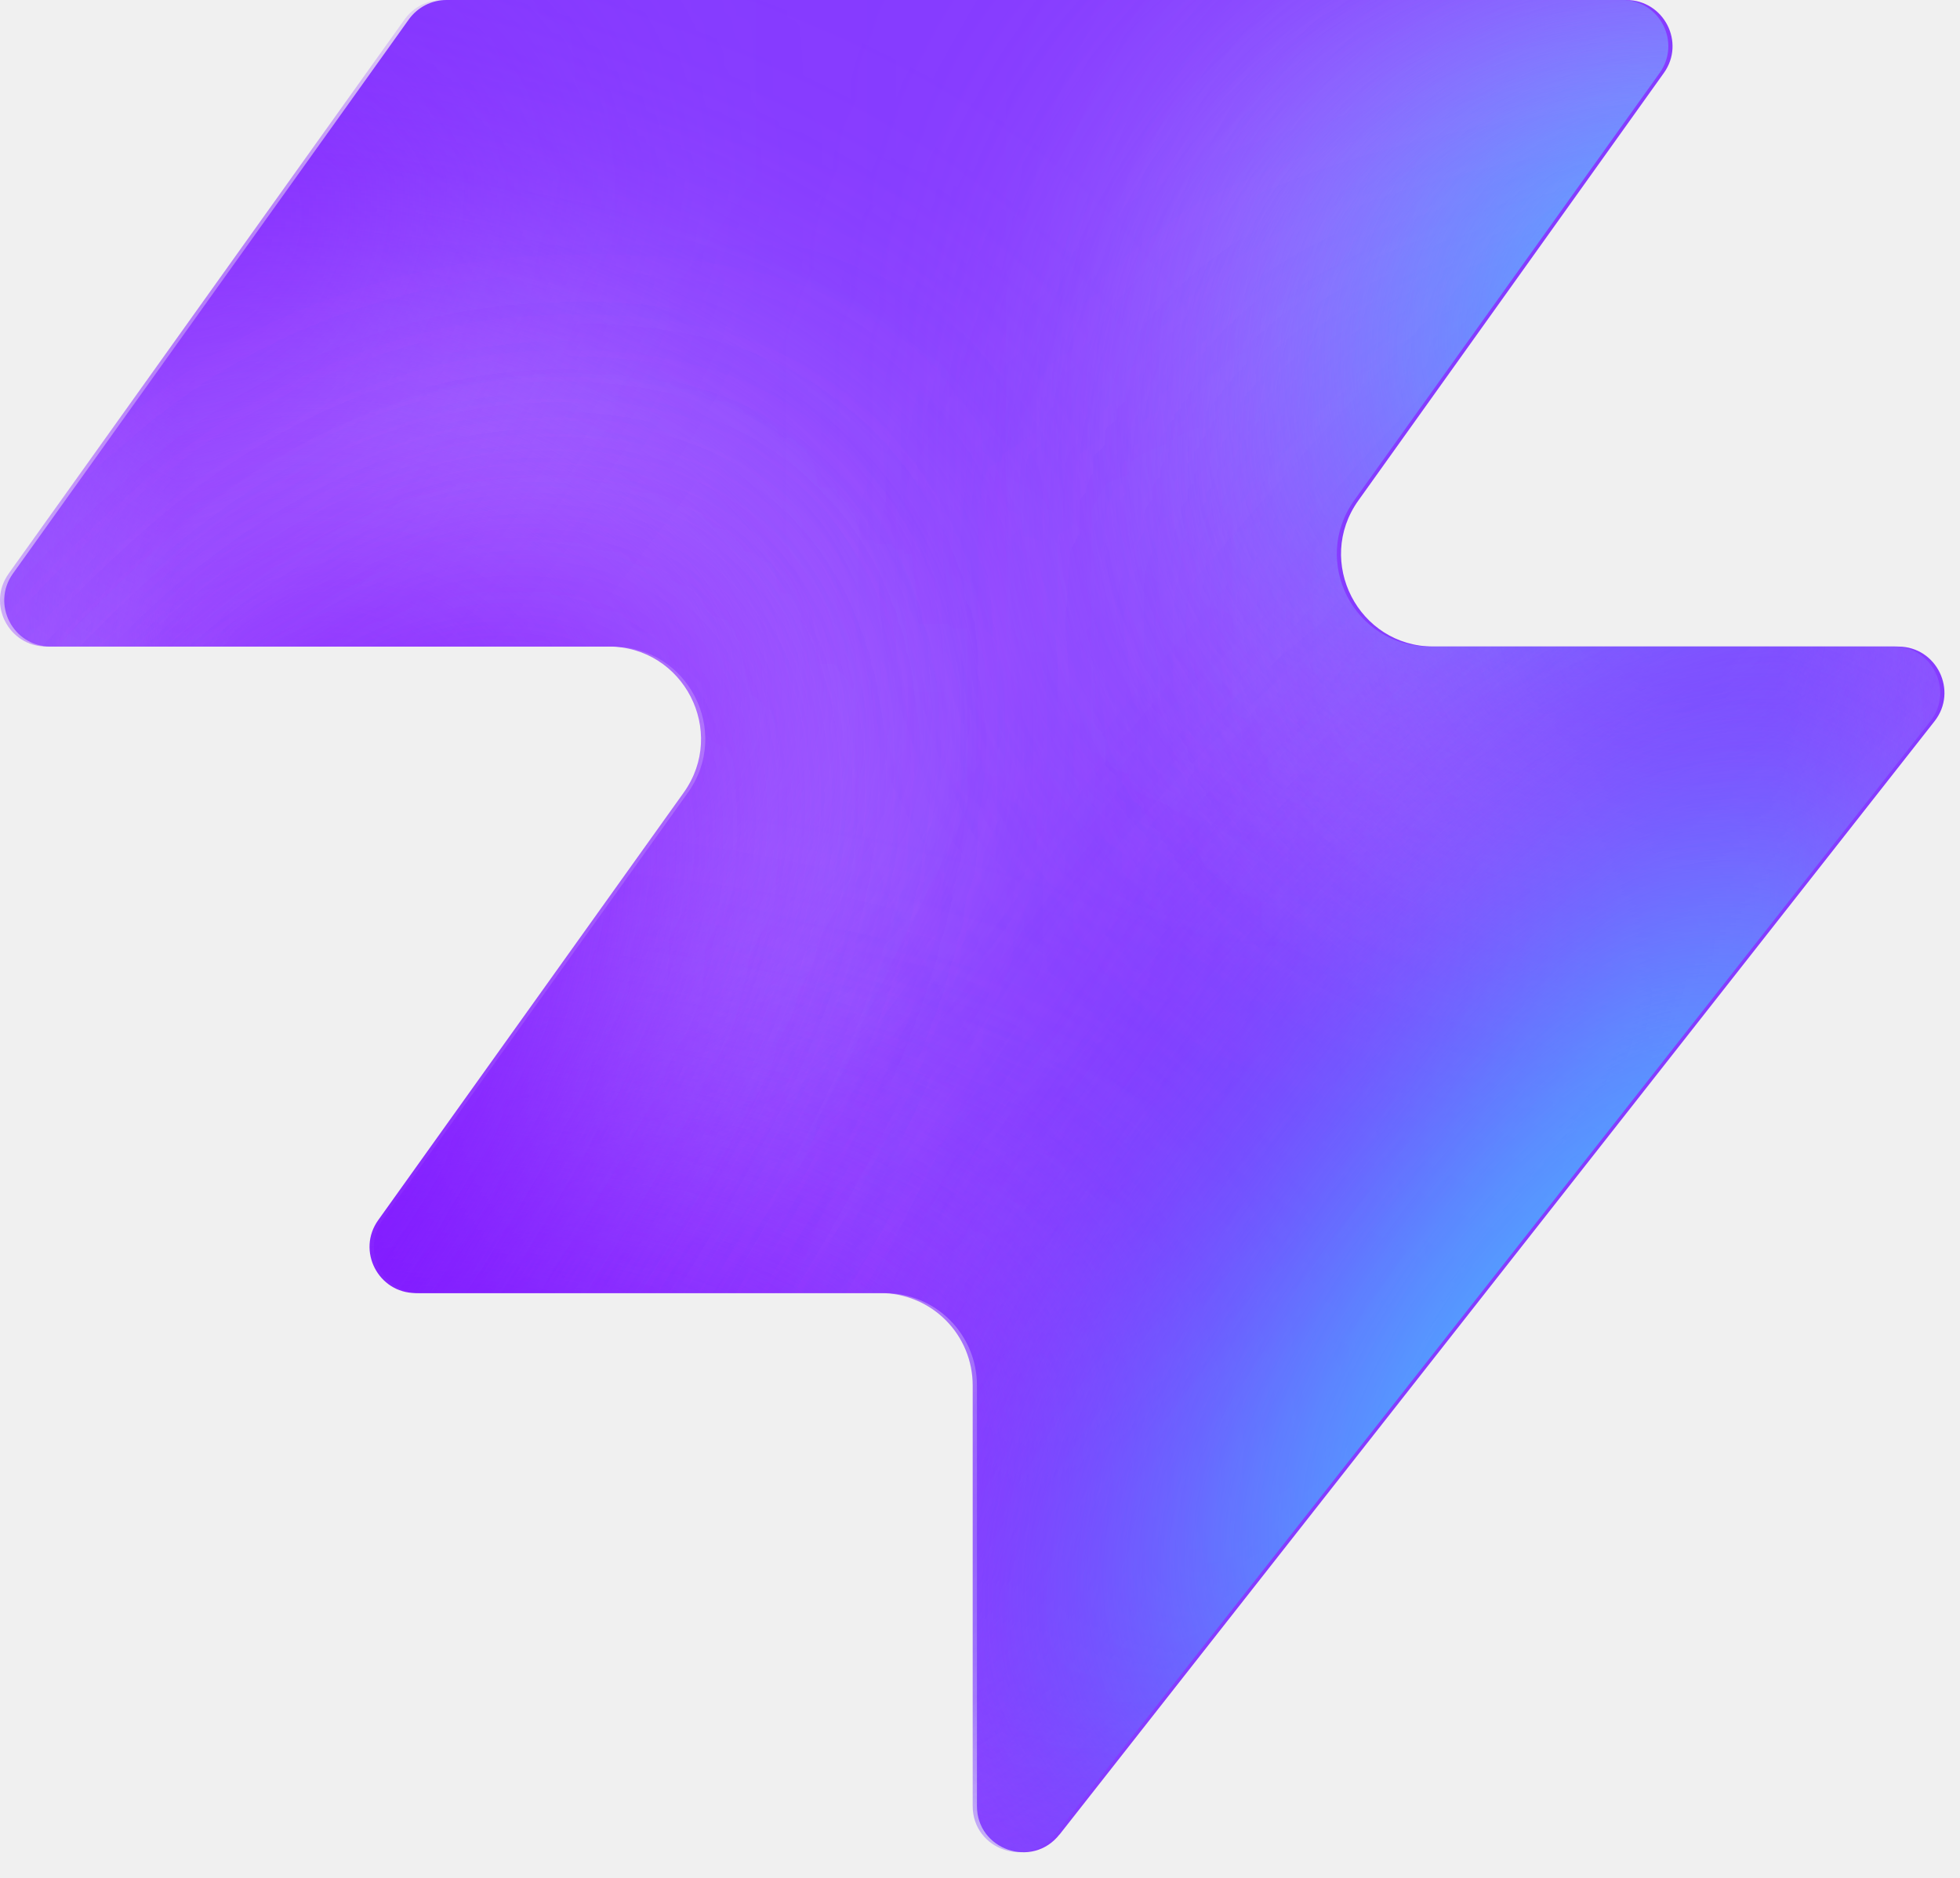
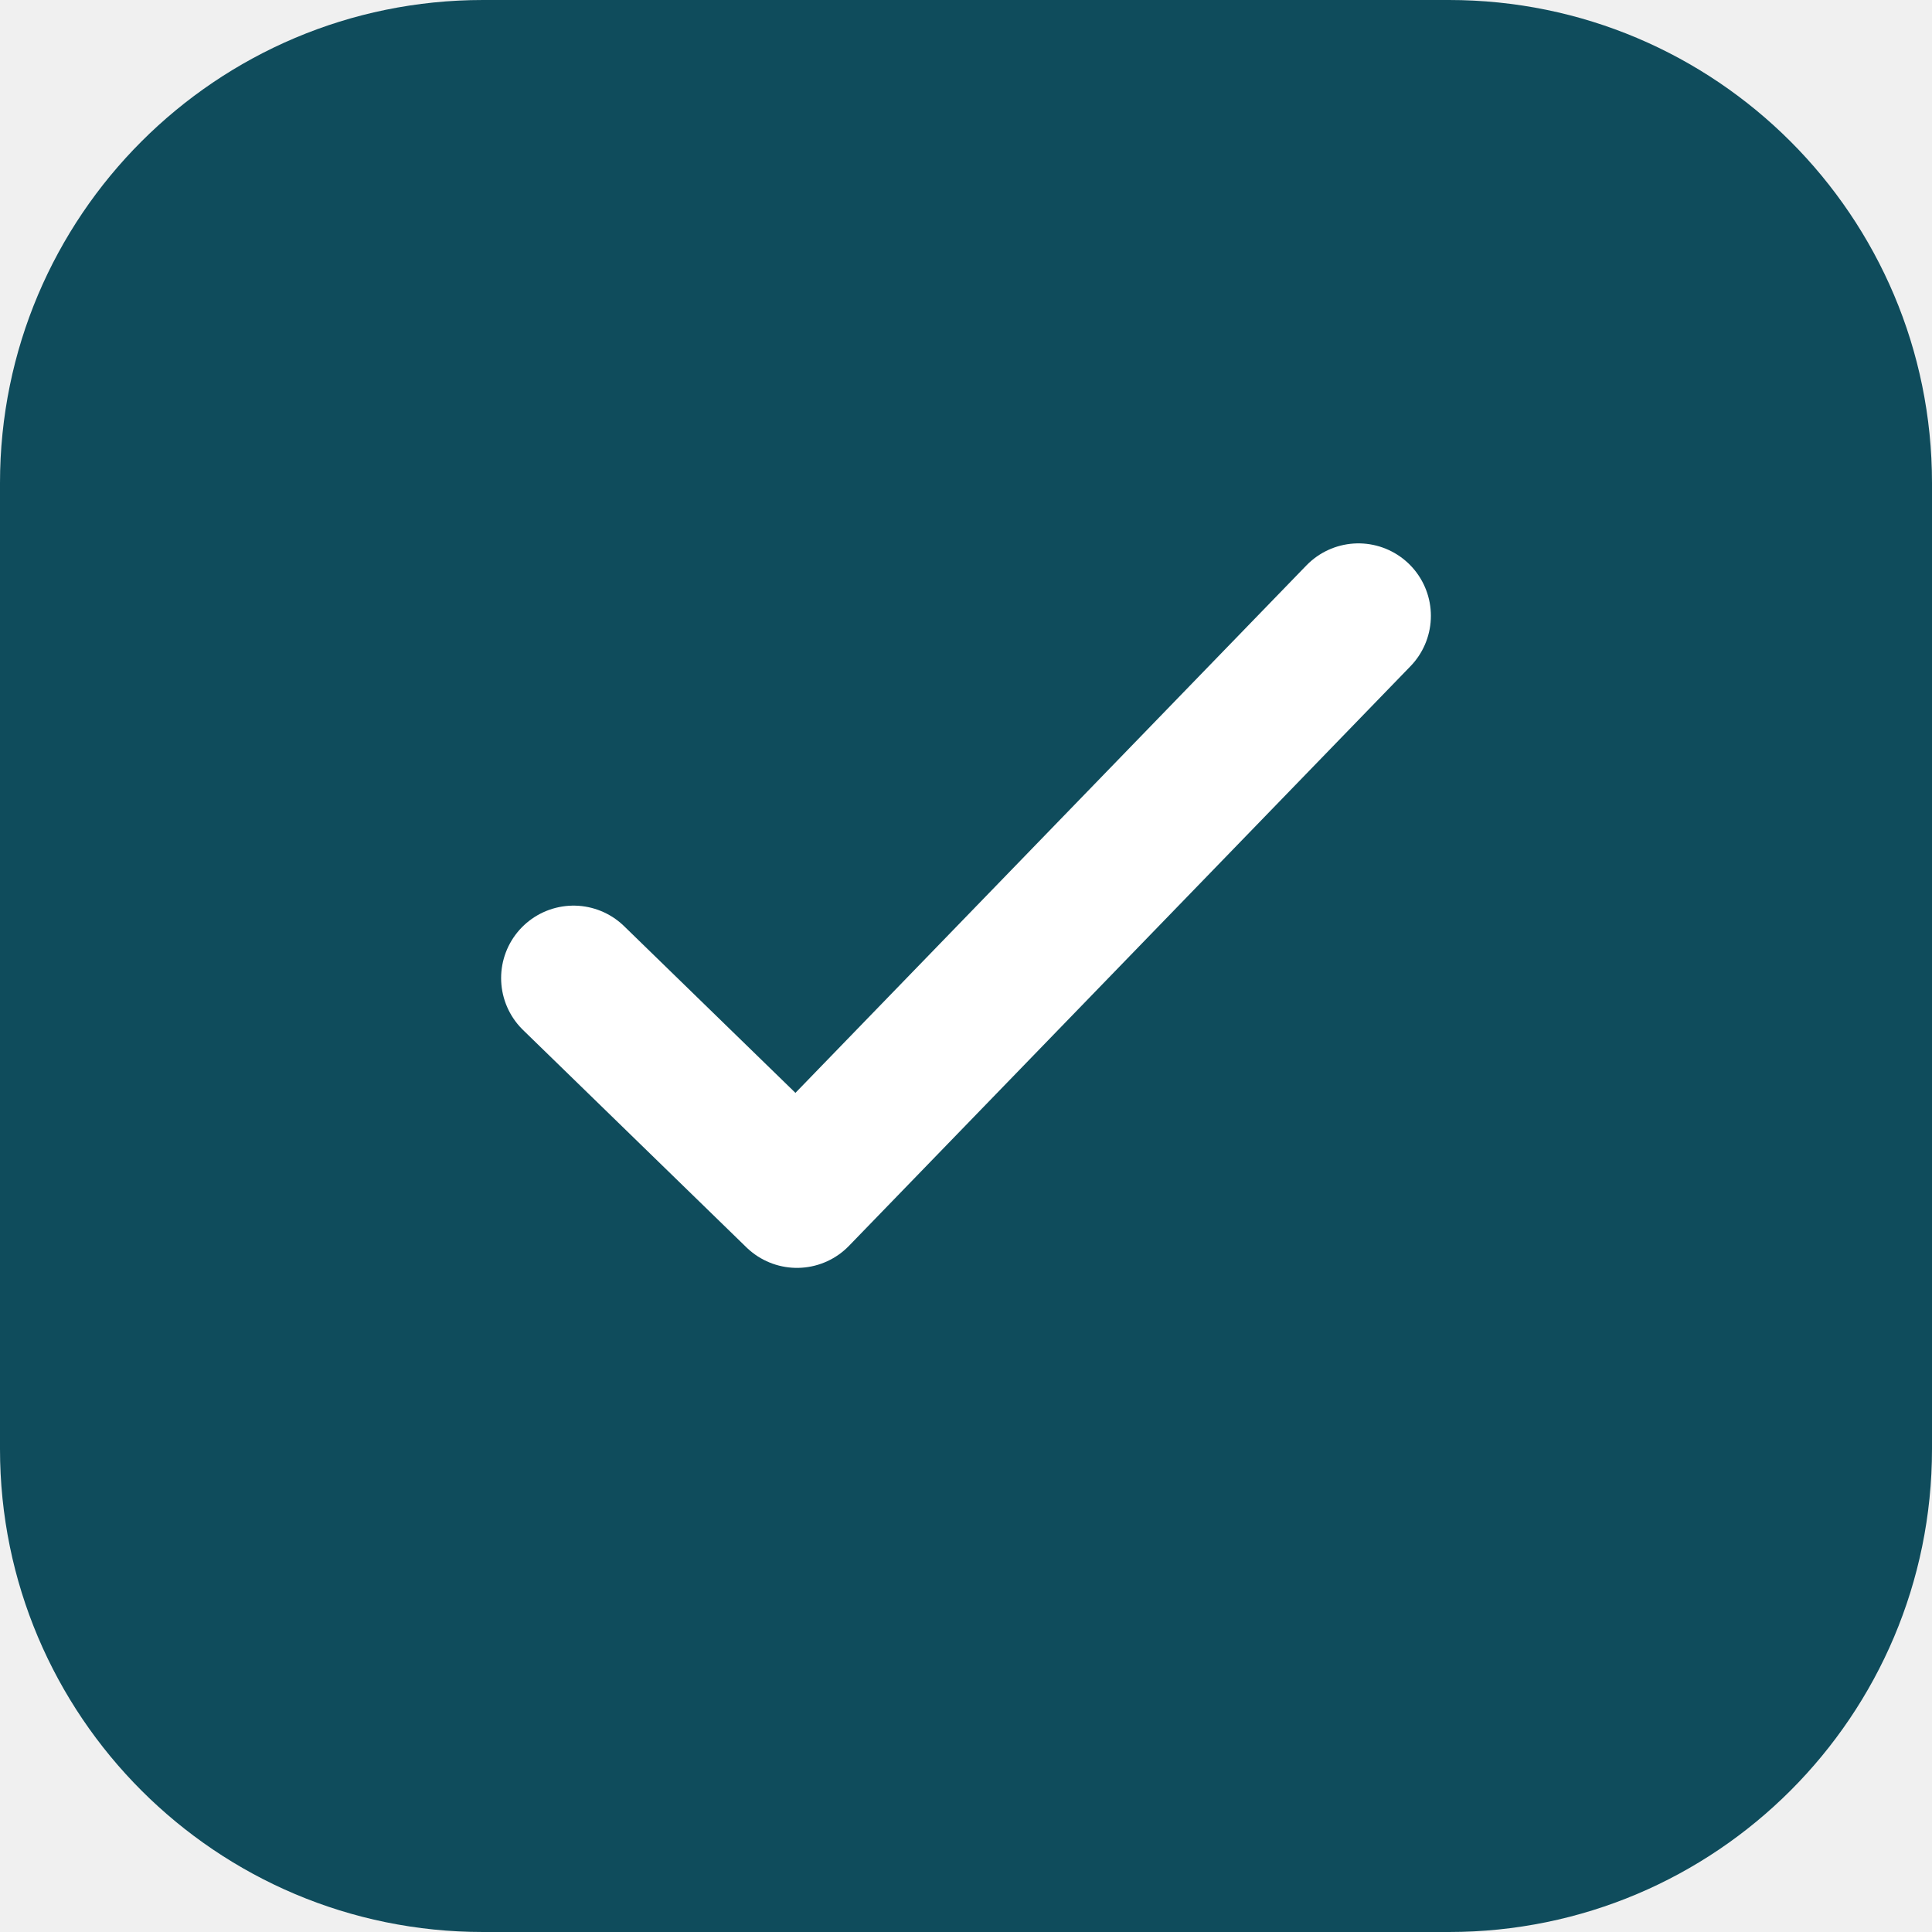
- <svg xmlns="http://www.w3.org/2000/svg" width="48" height="46" fill="none" viewBox="0 0 48 46">
-   <path fill="#863bff" d="M25.946 44.938c-.664.845-2.021.375-2.021-.698V33.937a2.26 2.26 0 0 0-2.262-2.262H10.287c-.92 0-1.456-1.04-.92-1.788l7.48-10.471c1.07-1.497 0-3.578-1.842-3.578H1.237c-.92 0-1.456-1.04-.92-1.788L10.013.474c.214-.297.556-.474.92-.474h28.894c.92 0 1.456 1.04.92 1.788l-7.48 10.471c-1.07 1.498 0 3.579 1.842 3.579h11.377c.943 0 1.473 1.088.89 1.83L25.947 44.94z" style="fill:#863bff;fill:color(display-p3 .525 .23 1);fill-opacity:1" />
-   <mask id="a" width="48" height="46" x="0" y="0" maskUnits="userSpaceOnUse" style="mask-type:alpha">
-     <path fill="#000" d="M25.842 44.938c-.664.844-2.021.375-2.021-.698V33.937a2.26 2.26 0 0 0-2.262-2.262H10.183c-.92 0-1.456-1.04-.92-1.788l7.48-10.471c1.07-1.498 0-3.579-1.842-3.579H1.133c-.92 0-1.456-1.04-.92-1.787L9.91.473c.214-.297.556-.474.92-.474h28.894c.92 0 1.456 1.04.92 1.788l-7.48 10.471c-1.07 1.498 0 3.578 1.842 3.578h11.377c.943 0 1.473 1.088.89 1.832L25.843 44.94z" style="fill:#000;fill-opacity:1" />
-   </mask>
-   <g mask="url(#a)">
-     <g filter="url(#b)">
-       <ellipse cx="5.508" cy="14.704" fill="#ede6ff" rx="5.508" ry="14.704" style="fill:#ede6ff;fill:color(display-p3 .927 .903 1);fill-opacity:1" transform="matrix(.00324 1 1 -.00324 -4.47 31.516)" />
-     </g>
-     <g filter="url(#c)">
-       <ellipse cx="10.399" cy="29.851" fill="#ede6ff" rx="10.399" ry="29.851" style="fill:#ede6ff;fill:color(display-p3 .927 .903 1);fill-opacity:1" transform="matrix(.00324 1 1 -.00324 -39.328 7.883)" />
-     </g>
-     <g filter="url(#d)">
-       <ellipse cx="5.508" cy="30.487" fill="#7e14ff" rx="5.508" ry="30.487" style="fill:#7e14ff;fill:color(display-p3 .492 .077 1);fill-opacity:1" transform="rotate(89.814 -25.913 -14.639)scale(1 -1)" />
-     </g>
-     <g filter="url(#e)">
-       <ellipse cx="5.508" cy="30.599" fill="#7e14ff" rx="5.508" ry="30.599" style="fill:#7e14ff;fill:color(display-p3 .492 .077 1);fill-opacity:1" transform="rotate(89.814 -32.644 -3.334)scale(1 -1)" />
-     </g>
-     <g filter="url(#f)">
-       <ellipse cx="5.508" cy="30.599" fill="#7e14ff" rx="5.508" ry="30.599" style="fill:#7e14ff;fill:color(display-p3 .492 .077 1);fill-opacity:1" transform="matrix(.00324 1 1 -.00324 -34.34 30.47)" />
-     </g>
-     <g filter="url(#g)">
-       <ellipse cx="14.072" cy="22.078" fill="#ede6ff" rx="14.072" ry="22.078" style="fill:#ede6ff;fill:color(display-p3 .927 .903 1);fill-opacity:1" transform="rotate(93.35 24.506 48.493)scale(-1 1)" />
-     </g>
-     <g filter="url(#h)">
-       <ellipse cx="3.47" cy="21.501" fill="#7e14ff" rx="3.47" ry="21.501" style="fill:#7e14ff;fill:color(display-p3 .492 .077 1);fill-opacity:1" transform="rotate(89.009 28.708 47.59)scale(-1 1)" />
-     </g>
-     <g filter="url(#i)">
-       <ellipse cx="3.47" cy="21.501" fill="#7e14ff" rx="3.47" ry="21.501" style="fill:#7e14ff;fill:color(display-p3 .492 .077 1);fill-opacity:1" transform="rotate(89.009 28.708 47.59)scale(-1 1)" />
-     </g>
-     <g filter="url(#j)">
-       <ellipse cx=".387" cy="8.972" fill="#7e14ff" rx="4.407" ry="29.108" style="fill:#7e14ff;fill:color(display-p3 .492 .077 1);fill-opacity:1" transform="rotate(39.51 .387 8.972)" />
-     </g>
-     <g filter="url(#k)">
-       <ellipse cx="47.523" cy="-6.092" fill="#7e14ff" rx="4.407" ry="29.108" style="fill:#7e14ff;fill:color(display-p3 .492 .077 1);fill-opacity:1" transform="rotate(37.892 47.523 -6.092)" />
-     </g>
-     <g filter="url(#l)">
-       <ellipse cx="41.412" cy="6.333" fill="#47bfff" rx="5.971" ry="9.665" style="fill:#47bfff;fill:color(display-p3 .28 .748 1);fill-opacity:1" transform="rotate(37.892 41.412 6.333)" />
-     </g>
-     <g filter="url(#m)">
-       <ellipse cx="-1.879" cy="38.332" fill="#7e14ff" rx="4.407" ry="29.108" style="fill:#7e14ff;fill:color(display-p3 .492 .077 1);fill-opacity:1" transform="rotate(37.892 -1.88 38.332)" />
-     </g>
-     <g filter="url(#n)">
-       <ellipse cx="-1.879" cy="38.332" fill="#7e14ff" rx="4.407" ry="29.108" style="fill:#7e14ff;fill:color(display-p3 .492 .077 1);fill-opacity:1" transform="rotate(37.892 -1.88 38.332)" />
-     </g>
-     <g filter="url(#o)">
-       <ellipse cx="35.651" cy="29.907" fill="#7e14ff" rx="4.407" ry="29.108" style="fill:#7e14ff;fill:color(display-p3 .492 .077 1);fill-opacity:1" transform="rotate(37.892 35.651 29.907)" />
-     </g>
-     <g filter="url(#p)">
-       <ellipse cx="38.418" cy="32.4" fill="#47bfff" rx="5.971" ry="15.297" style="fill:#47bfff;fill:color(display-p3 .28 .748 1);fill-opacity:1" transform="rotate(37.892 38.418 32.4)" />
-     </g>
-   </g>
-   <defs>
-     <filter id="b" width="60.045" height="41.654" x="-19.77" y="16.149" color-interpolation-filters="sRGB" filterUnits="userSpaceOnUse">
-       <feFlood flood-opacity="0" result="BackgroundImageFix" />
-       <feBlend in="SourceGraphic" in2="BackgroundImageFix" result="shape" />
-       <feGaussianBlur result="effect1_foregroundBlur_2002_17158" stdDeviation="7.659" />
-     </filter>
-     <filter id="c" width="90.34" height="51.437" x="-54.613" y="-7.533" color-interpolation-filters="sRGB" filterUnits="userSpaceOnUse">
-       <feFlood flood-opacity="0" result="BackgroundImageFix" />
-       <feBlend in="SourceGraphic" in2="BackgroundImageFix" result="shape" />
-       <feGaussianBlur result="effect1_foregroundBlur_2002_17158" stdDeviation="7.659" />
-     </filter>
-     <filter id="d" width="79.355" height="29.4" x="-49.64" y="2.03" color-interpolation-filters="sRGB" filterUnits="userSpaceOnUse">
-       <feFlood flood-opacity="0" result="BackgroundImageFix" />
-       <feBlend in="SourceGraphic" in2="BackgroundImageFix" result="shape" />
-       <feGaussianBlur result="effect1_foregroundBlur_2002_17158" stdDeviation="4.596" />
-     </filter>
-     <filter id="e" width="79.579" height="29.4" x="-45.045" y="20.029" color-interpolation-filters="sRGB" filterUnits="userSpaceOnUse">
-       <feFlood flood-opacity="0" result="BackgroundImageFix" />
-       <feBlend in="SourceGraphic" in2="BackgroundImageFix" result="shape" />
-       <feGaussianBlur result="effect1_foregroundBlur_2002_17158" stdDeviation="4.596" />
-     </filter>
-     <filter id="f" width="79.579" height="29.4" x="-43.513" y="21.178" color-interpolation-filters="sRGB" filterUnits="userSpaceOnUse">
-       <feFlood flood-opacity="0" result="BackgroundImageFix" />
-       <feBlend in="SourceGraphic" in2="BackgroundImageFix" result="shape" />
-       <feGaussianBlur result="effect1_foregroundBlur_2002_17158" stdDeviation="4.596" />
-     </filter>
-     <filter id="g" width="74.749" height="58.852" x="15.756" y="-17.901" color-interpolation-filters="sRGB" filterUnits="userSpaceOnUse">
-       <feFlood flood-opacity="0" result="BackgroundImageFix" />
-       <feBlend in="SourceGraphic" in2="BackgroundImageFix" result="shape" />
-       <feGaussianBlur result="effect1_foregroundBlur_2002_17158" stdDeviation="7.659" />
-     </filter>
-     <filter id="h" width="61.377" height="25.362" x="23.548" y="2.284" color-interpolation-filters="sRGB" filterUnits="userSpaceOnUse">
-       <feFlood flood-opacity="0" result="BackgroundImageFix" />
-       <feBlend in="SourceGraphic" in2="BackgroundImageFix" result="shape" />
-       <feGaussianBlur result="effect1_foregroundBlur_2002_17158" stdDeviation="4.596" />
-     </filter>
-     <filter id="i" width="61.377" height="25.362" x="23.548" y="2.284" color-interpolation-filters="sRGB" filterUnits="userSpaceOnUse">
-       <feFlood flood-opacity="0" result="BackgroundImageFix" />
-       <feBlend in="SourceGraphic" in2="BackgroundImageFix" result="shape" />
-       <feGaussianBlur result="effect1_foregroundBlur_2002_17158" stdDeviation="4.596" />
-     </filter>
-     <filter id="j" width="56.045" height="63.649" x="-27.636" y="-22.853" color-interpolation-filters="sRGB" filterUnits="userSpaceOnUse">
-       <feFlood flood-opacity="0" result="BackgroundImageFix" />
-       <feBlend in="SourceGraphic" in2="BackgroundImageFix" result="shape" />
-       <feGaussianBlur result="effect1_foregroundBlur_2002_17158" stdDeviation="4.596" />
-     </filter>
-     <filter id="k" width="54.814" height="64.646" x="20.116" y="-38.415" color-interpolation-filters="sRGB" filterUnits="userSpaceOnUse">
-       <feFlood flood-opacity="0" result="BackgroundImageFix" />
-       <feBlend in="SourceGraphic" in2="BackgroundImageFix" result="shape" />
-       <feGaussianBlur result="effect1_foregroundBlur_2002_17158" stdDeviation="4.596" />
-     </filter>
-     <filter id="l" width="33.541" height="35.313" x="24.641" y="-11.323" color-interpolation-filters="sRGB" filterUnits="userSpaceOnUse">
-       <feFlood flood-opacity="0" result="BackgroundImageFix" />
-       <feBlend in="SourceGraphic" in2="BackgroundImageFix" result="shape" />
-       <feGaussianBlur result="effect1_foregroundBlur_2002_17158" stdDeviation="4.596" />
-     </filter>
-     <filter id="m" width="54.814" height="64.646" x="-29.286" y="6.009" color-interpolation-filters="sRGB" filterUnits="userSpaceOnUse">
-       <feFlood flood-opacity="0" result="BackgroundImageFix" />
-       <feBlend in="SourceGraphic" in2="BackgroundImageFix" result="shape" />
-       <feGaussianBlur result="effect1_foregroundBlur_2002_17158" stdDeviation="4.596" />
-     </filter>
-     <filter id="n" width="54.814" height="64.646" x="-29.286" y="6.009" color-interpolation-filters="sRGB" filterUnits="userSpaceOnUse">
-       <feFlood flood-opacity="0" result="BackgroundImageFix" />
-       <feBlend in="SourceGraphic" in2="BackgroundImageFix" result="shape" />
-       <feGaussianBlur result="effect1_foregroundBlur_2002_17158" stdDeviation="4.596" />
-     </filter>
-     <filter id="o" width="54.814" height="64.646" x="8.244" y="-2.416" color-interpolation-filters="sRGB" filterUnits="userSpaceOnUse">
-       <feFlood flood-opacity="0" result="BackgroundImageFix" />
-       <feBlend in="SourceGraphic" in2="BackgroundImageFix" result="shape" />
-       <feGaussianBlur result="effect1_foregroundBlur_2002_17158" stdDeviation="4.596" />
-     </filter>
-     <filter id="p" width="39.409" height="43.623" x="18.713" y="10.588" color-interpolation-filters="sRGB" filterUnits="userSpaceOnUse">
-       <feFlood flood-opacity="0" result="BackgroundImageFix" />
-       <feBlend in="SourceGraphic" in2="BackgroundImageFix" result="shape" />
-       <feGaussianBlur result="effect1_foregroundBlur_2002_17158" stdDeviation="4.596" />
-     </filter>
-   </defs>
+ <svg xmlns="http://www.w3.org/2000/svg" viewBox="0 0 32 32" fill="none">
+   <rect width="32" height="32" rx="8" fill="#0f4c5c" />
+   <path d="M9.5 16.2 13.2 19.8 22.5 10.2" stroke="#fff" stroke-width="2.4" stroke-linecap="round" stroke-linejoin="round" />
</svg>
